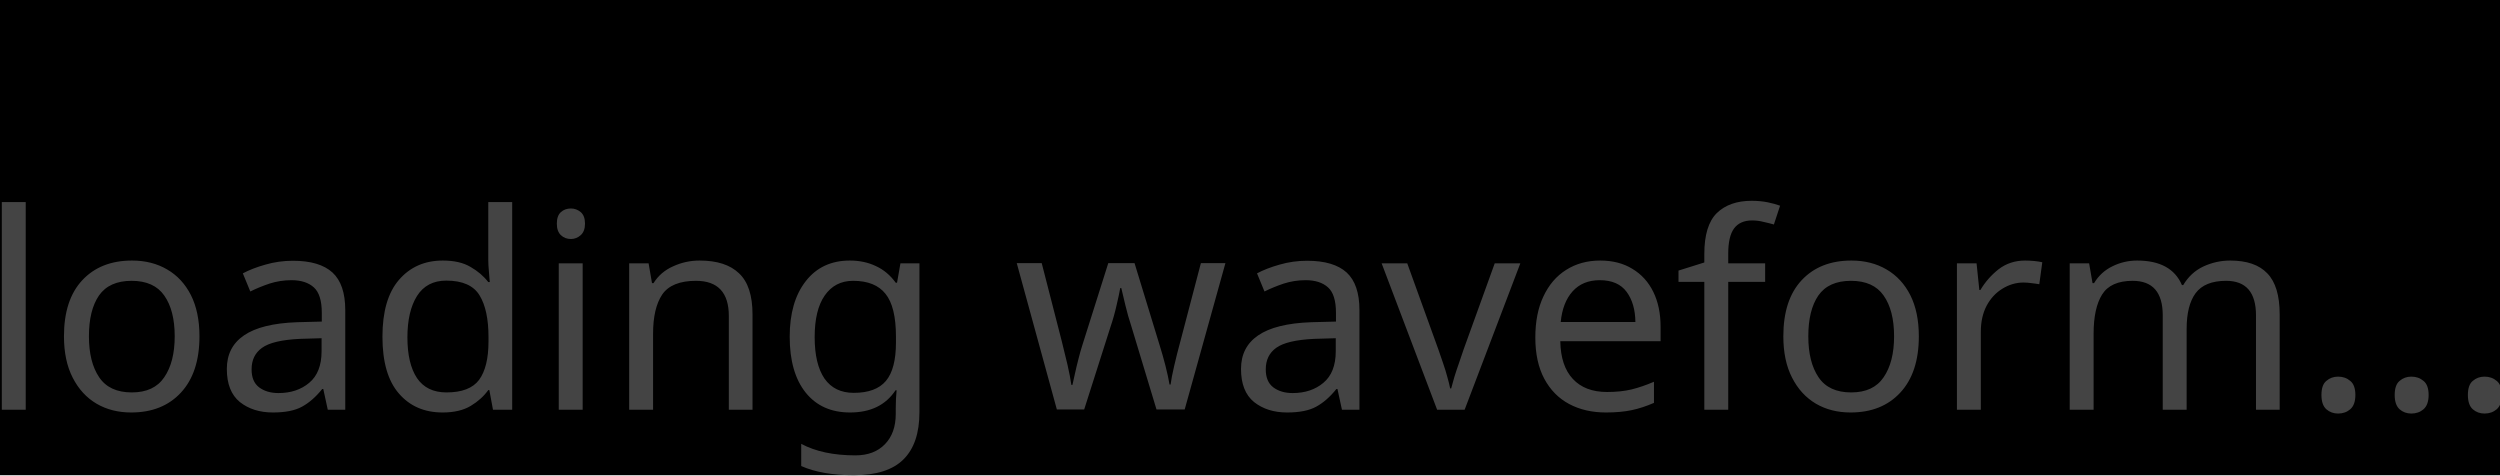
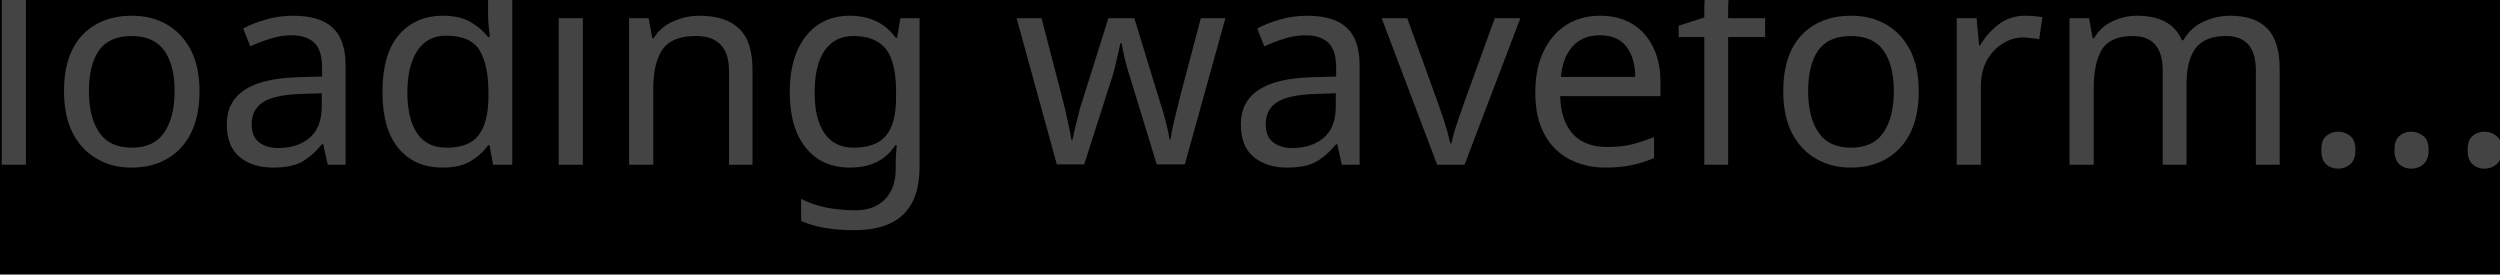
<svg xmlns="http://www.w3.org/2000/svg" width="100%" height="100%" version="1.1">
  <g>
    <rect x="0" y="0" width="100%" height="100%" fill="black" />
-     <text x="50%" y="30" font-family="Verdana" font-size="20" fill="#444" style="text-anchor: middle;">loading waveform...</text>
+     <text x="50%" y="60%" font-family="Verdana" font-size="1em" fill="#444" style="text-anchor: middle;">loading waveform...</text>
  </g>
</svg>
